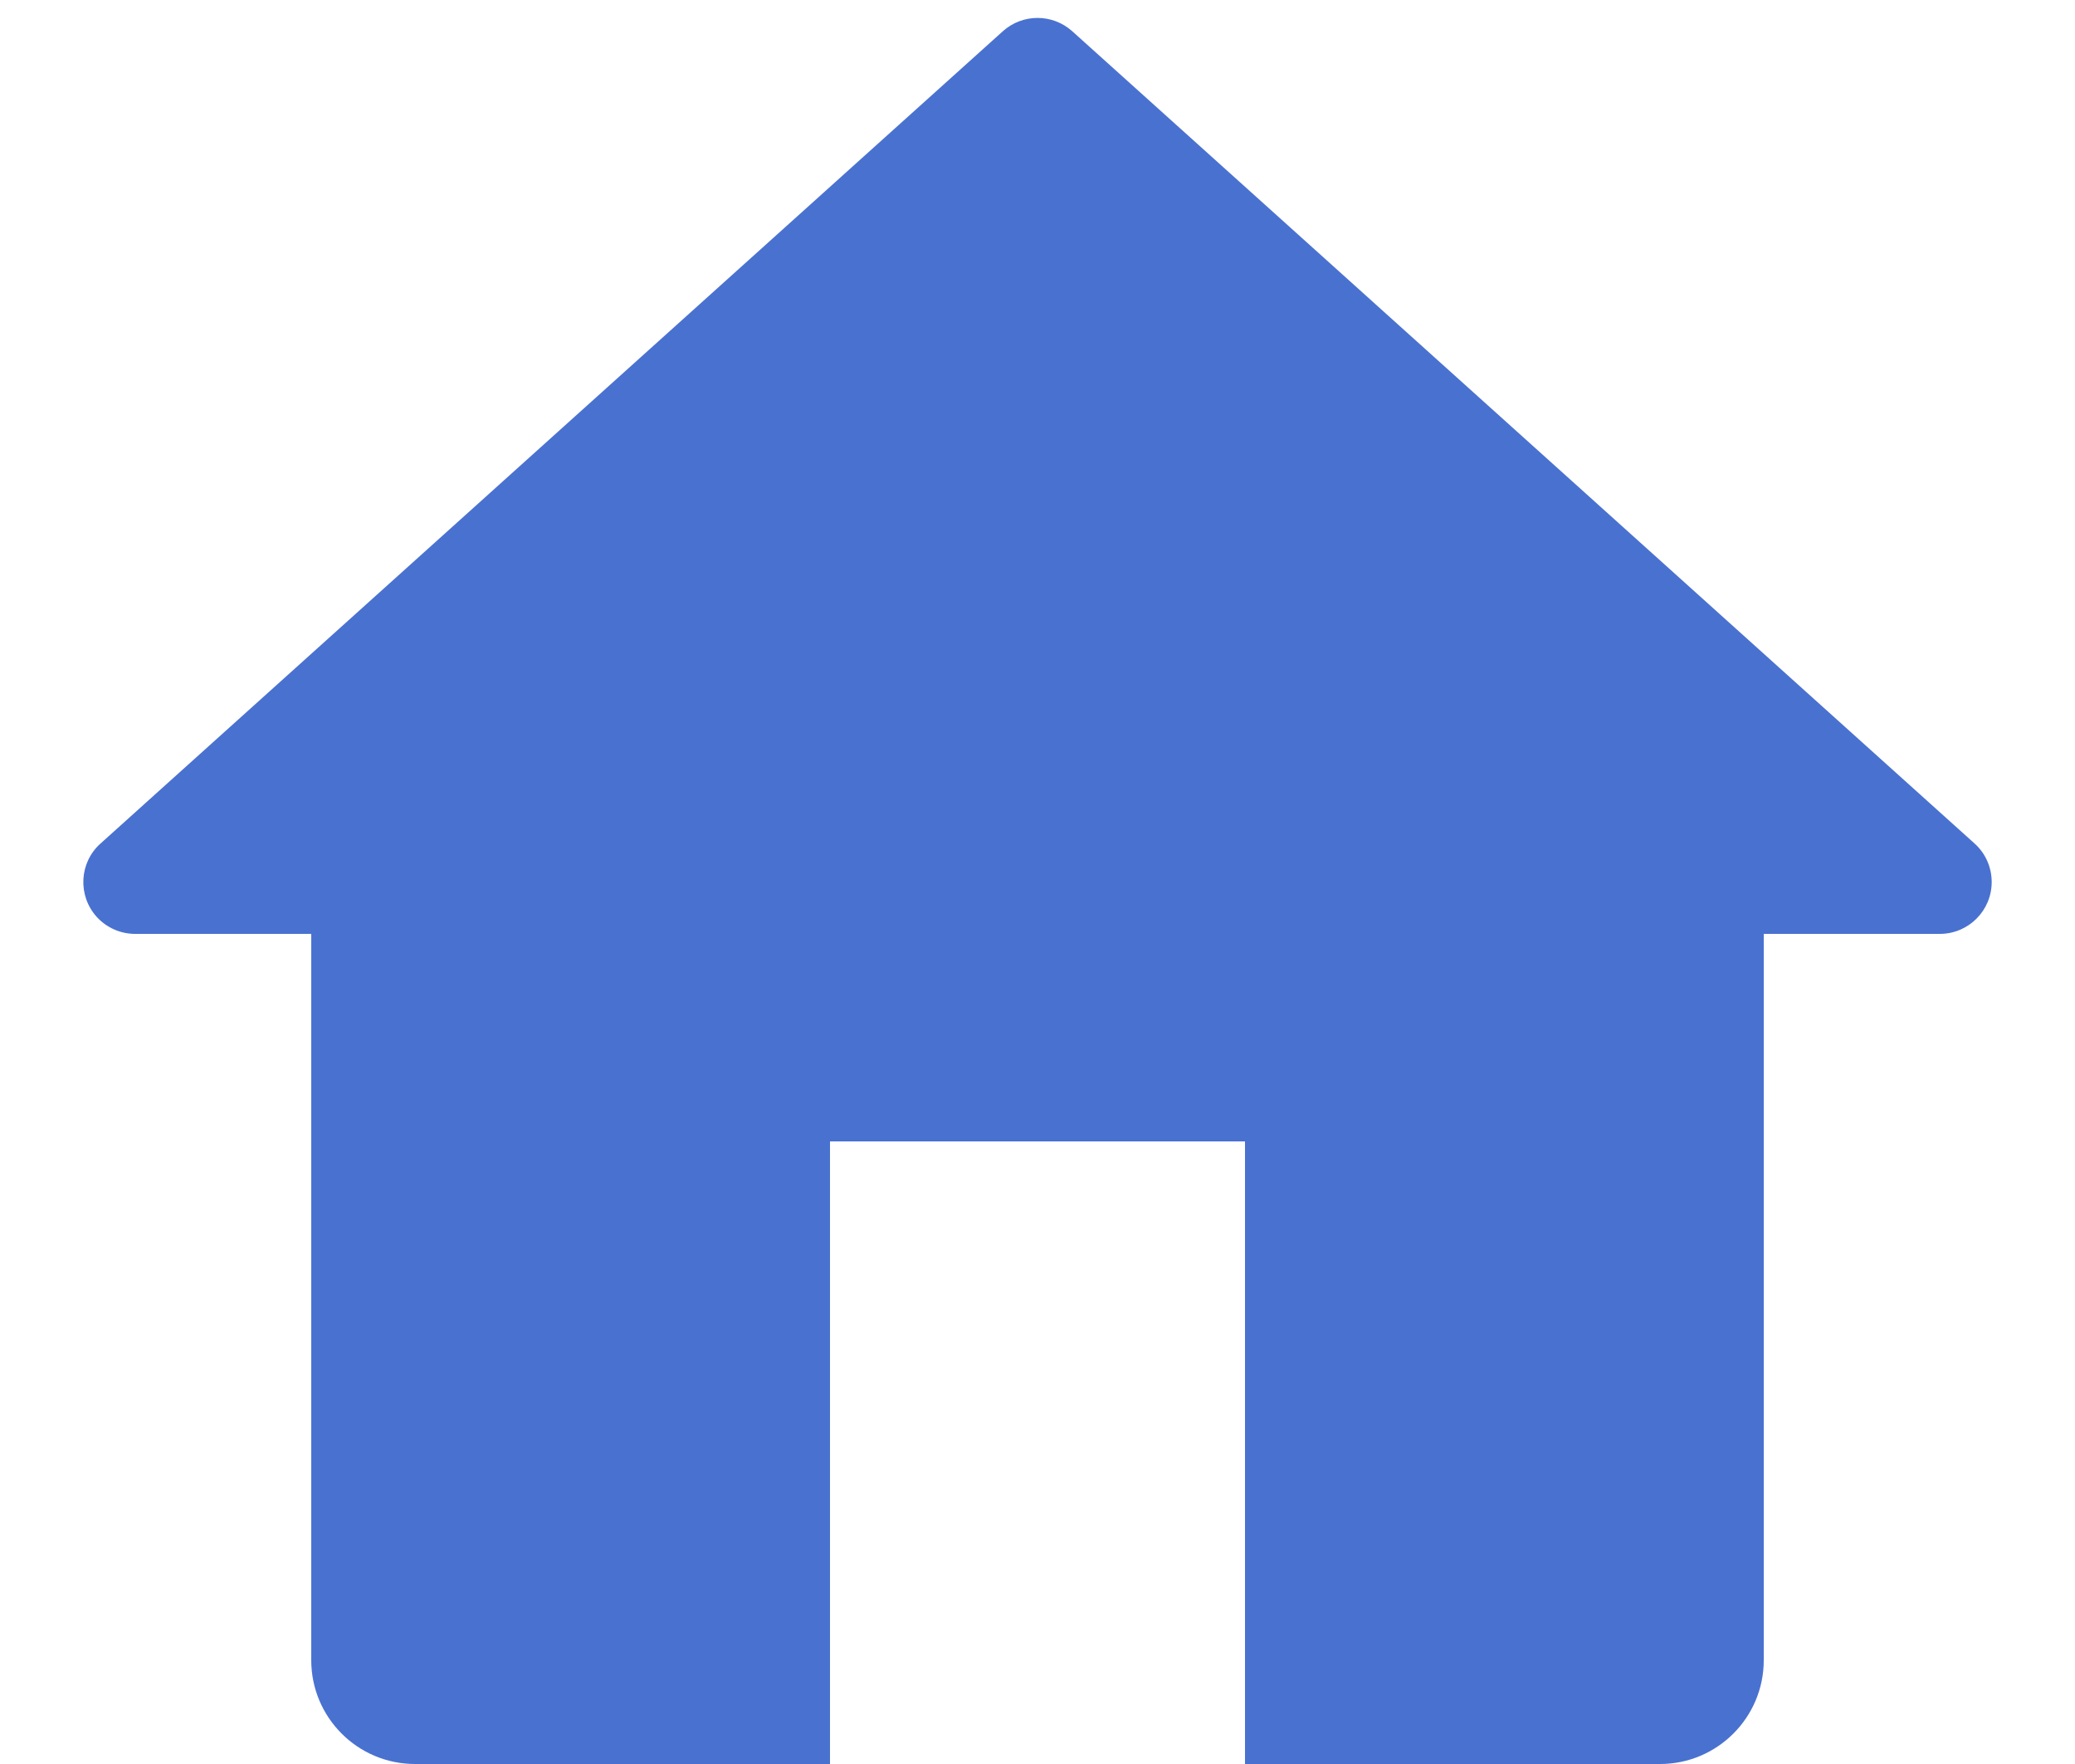
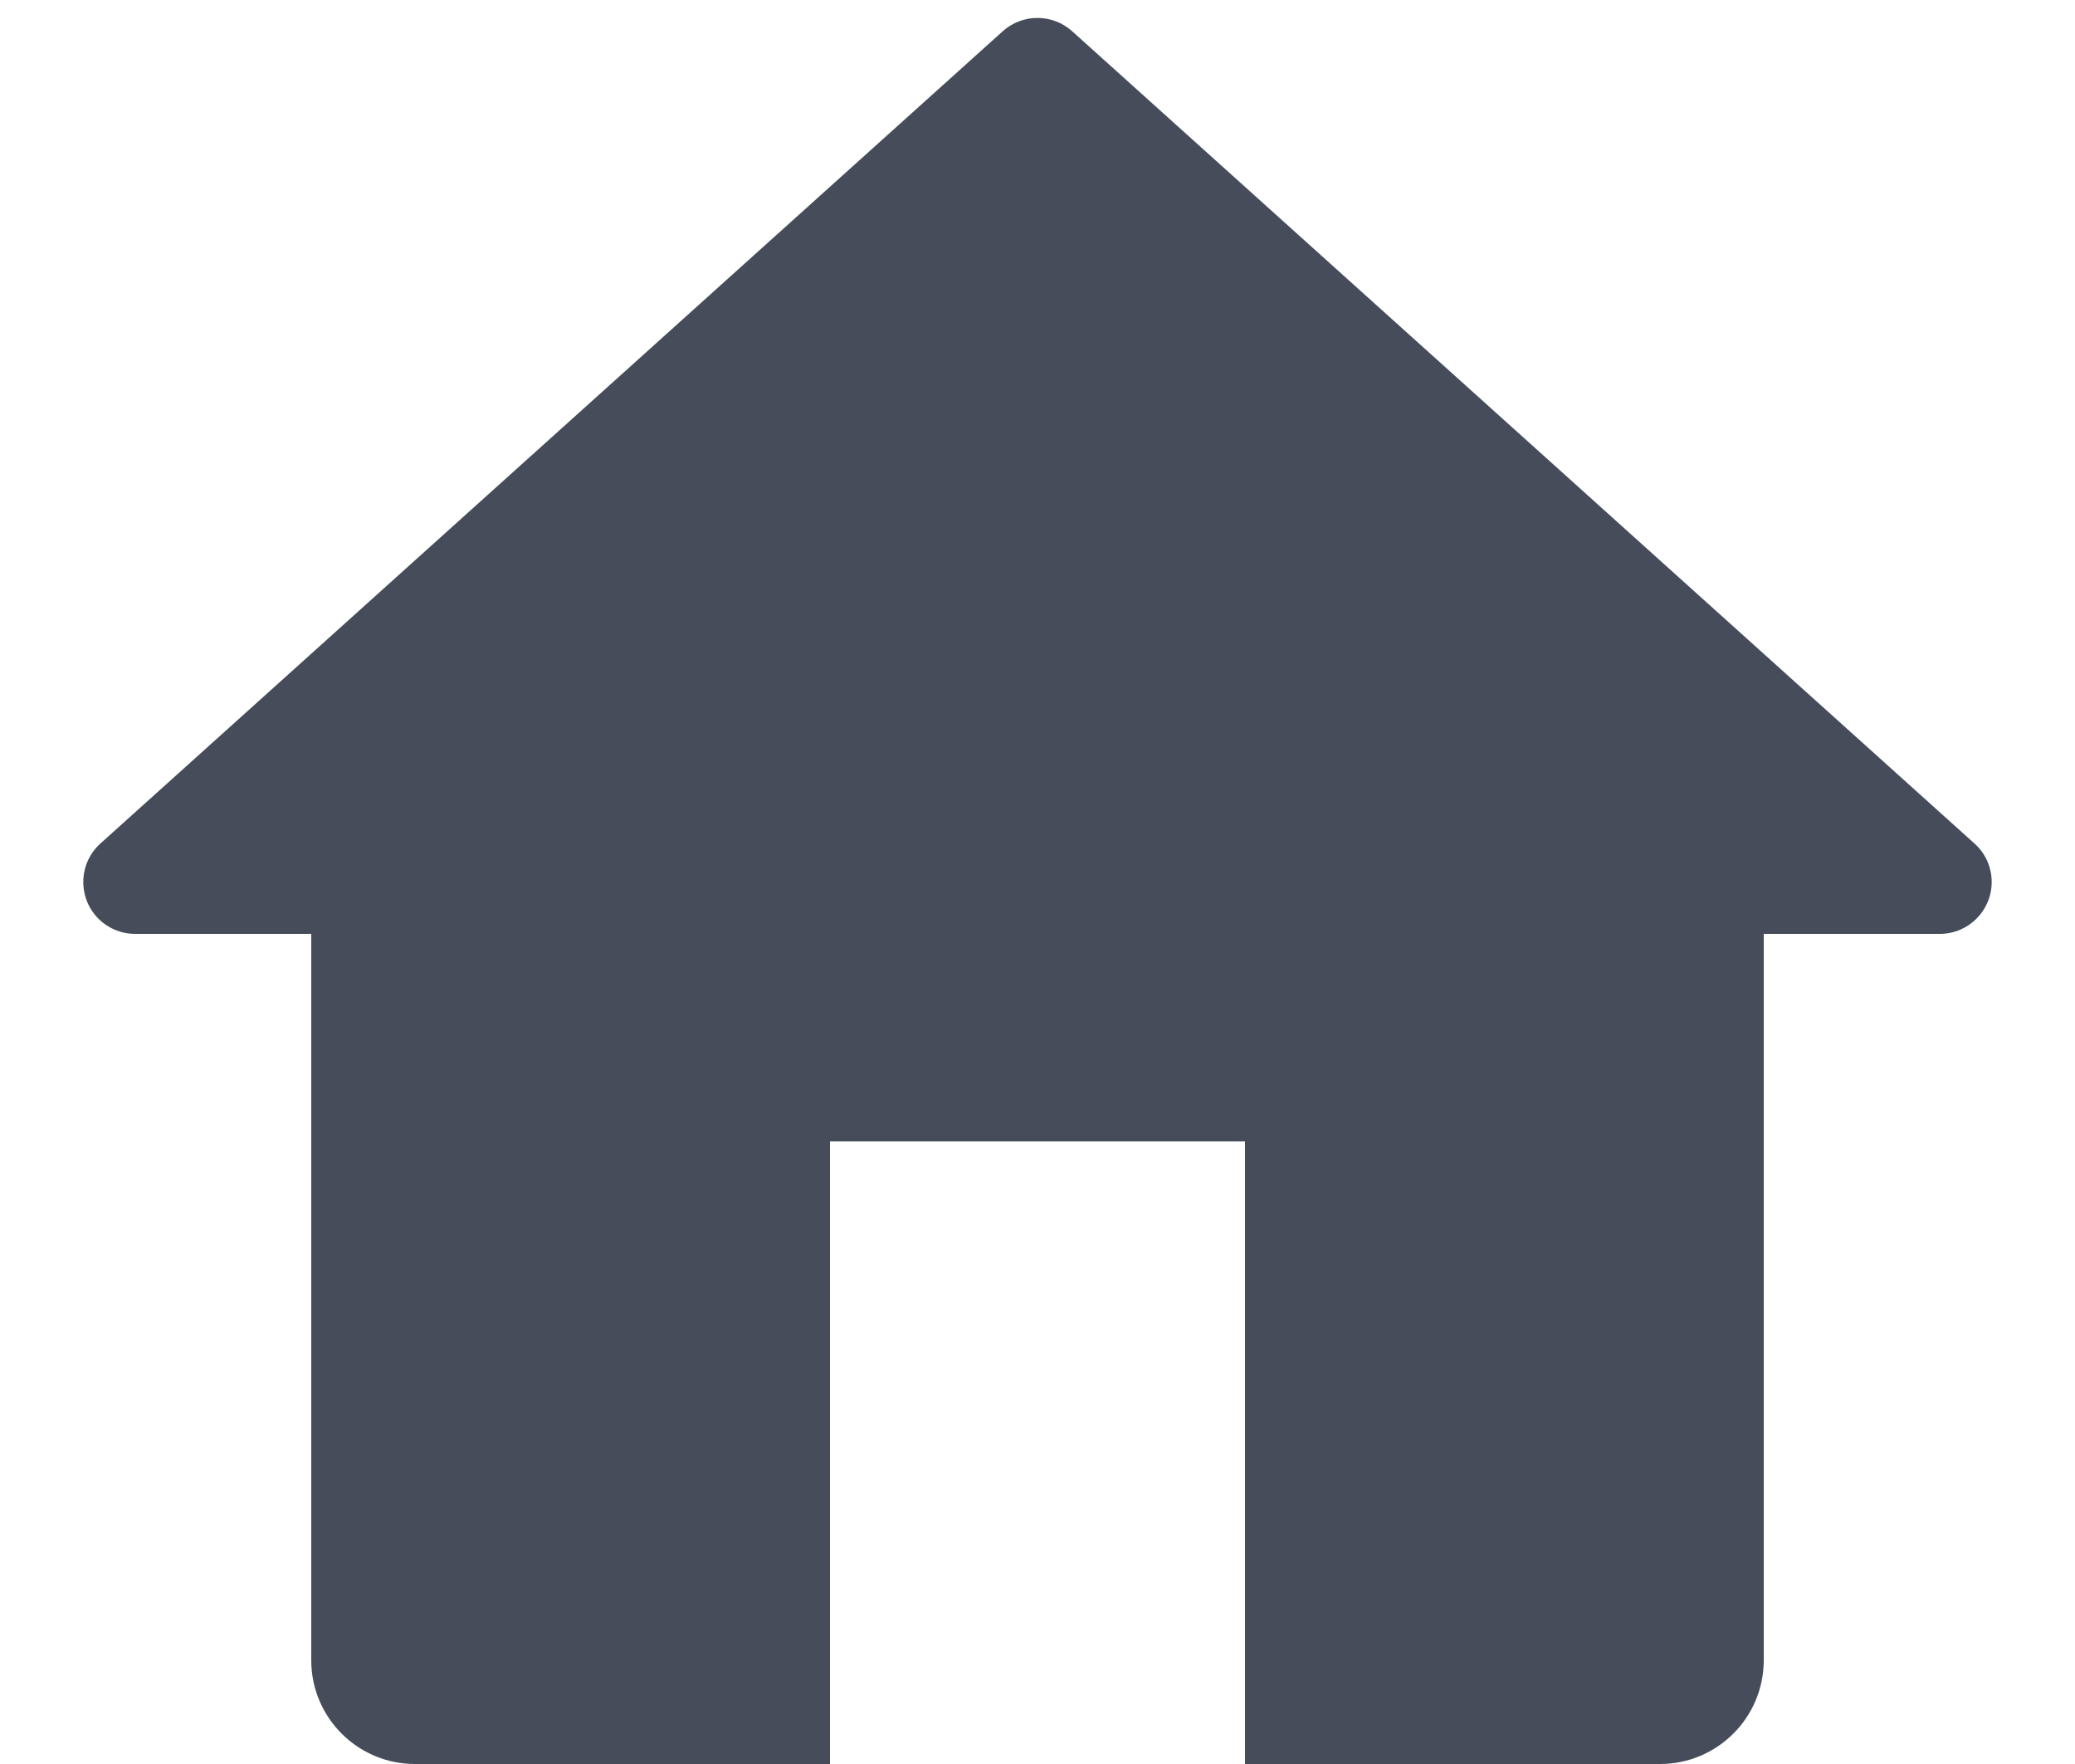
<svg xmlns="http://www.w3.org/2000/svg" width="20" height="17" viewBox="0 0 20 17" fill="none">
-   <path d="M8 11H12V17H16C16.552 17 17 16.552 17 16V9H18.697C18.973 9 19.197 8.776 19.197 8.5C19.197 8.358 19.137 8.223 19.032 8.129L10.335 0.301C10.144 0.13 9.856 0.13 9.666 0.301L0.969 8.129C0.763 8.313 0.747 8.629 0.931 8.835C1.026 8.94 1.161 9 1.303 9H3V16C3 16.552 3.448 17 4 17H8V11Z" fill="#4971D0" />
+   <path d="M8 11H12V17H16C16.552 17 17 16.552 17 16V9H18.697C18.973 9 19.197 8.776 19.197 8.5C19.197 8.358 19.137 8.223 19.031 8.129L10.334 0.301C10.144 0.13 9.855 0.13 9.665 0.301L0.968 8.129C0.763 8.313 0.746 8.629 0.931 8.835C1.026 8.94 1.161 9 1.303 9H3V16C3 16.552 3.447 17 4 17H8V11Z" fill="#464C59" />
</svg>
